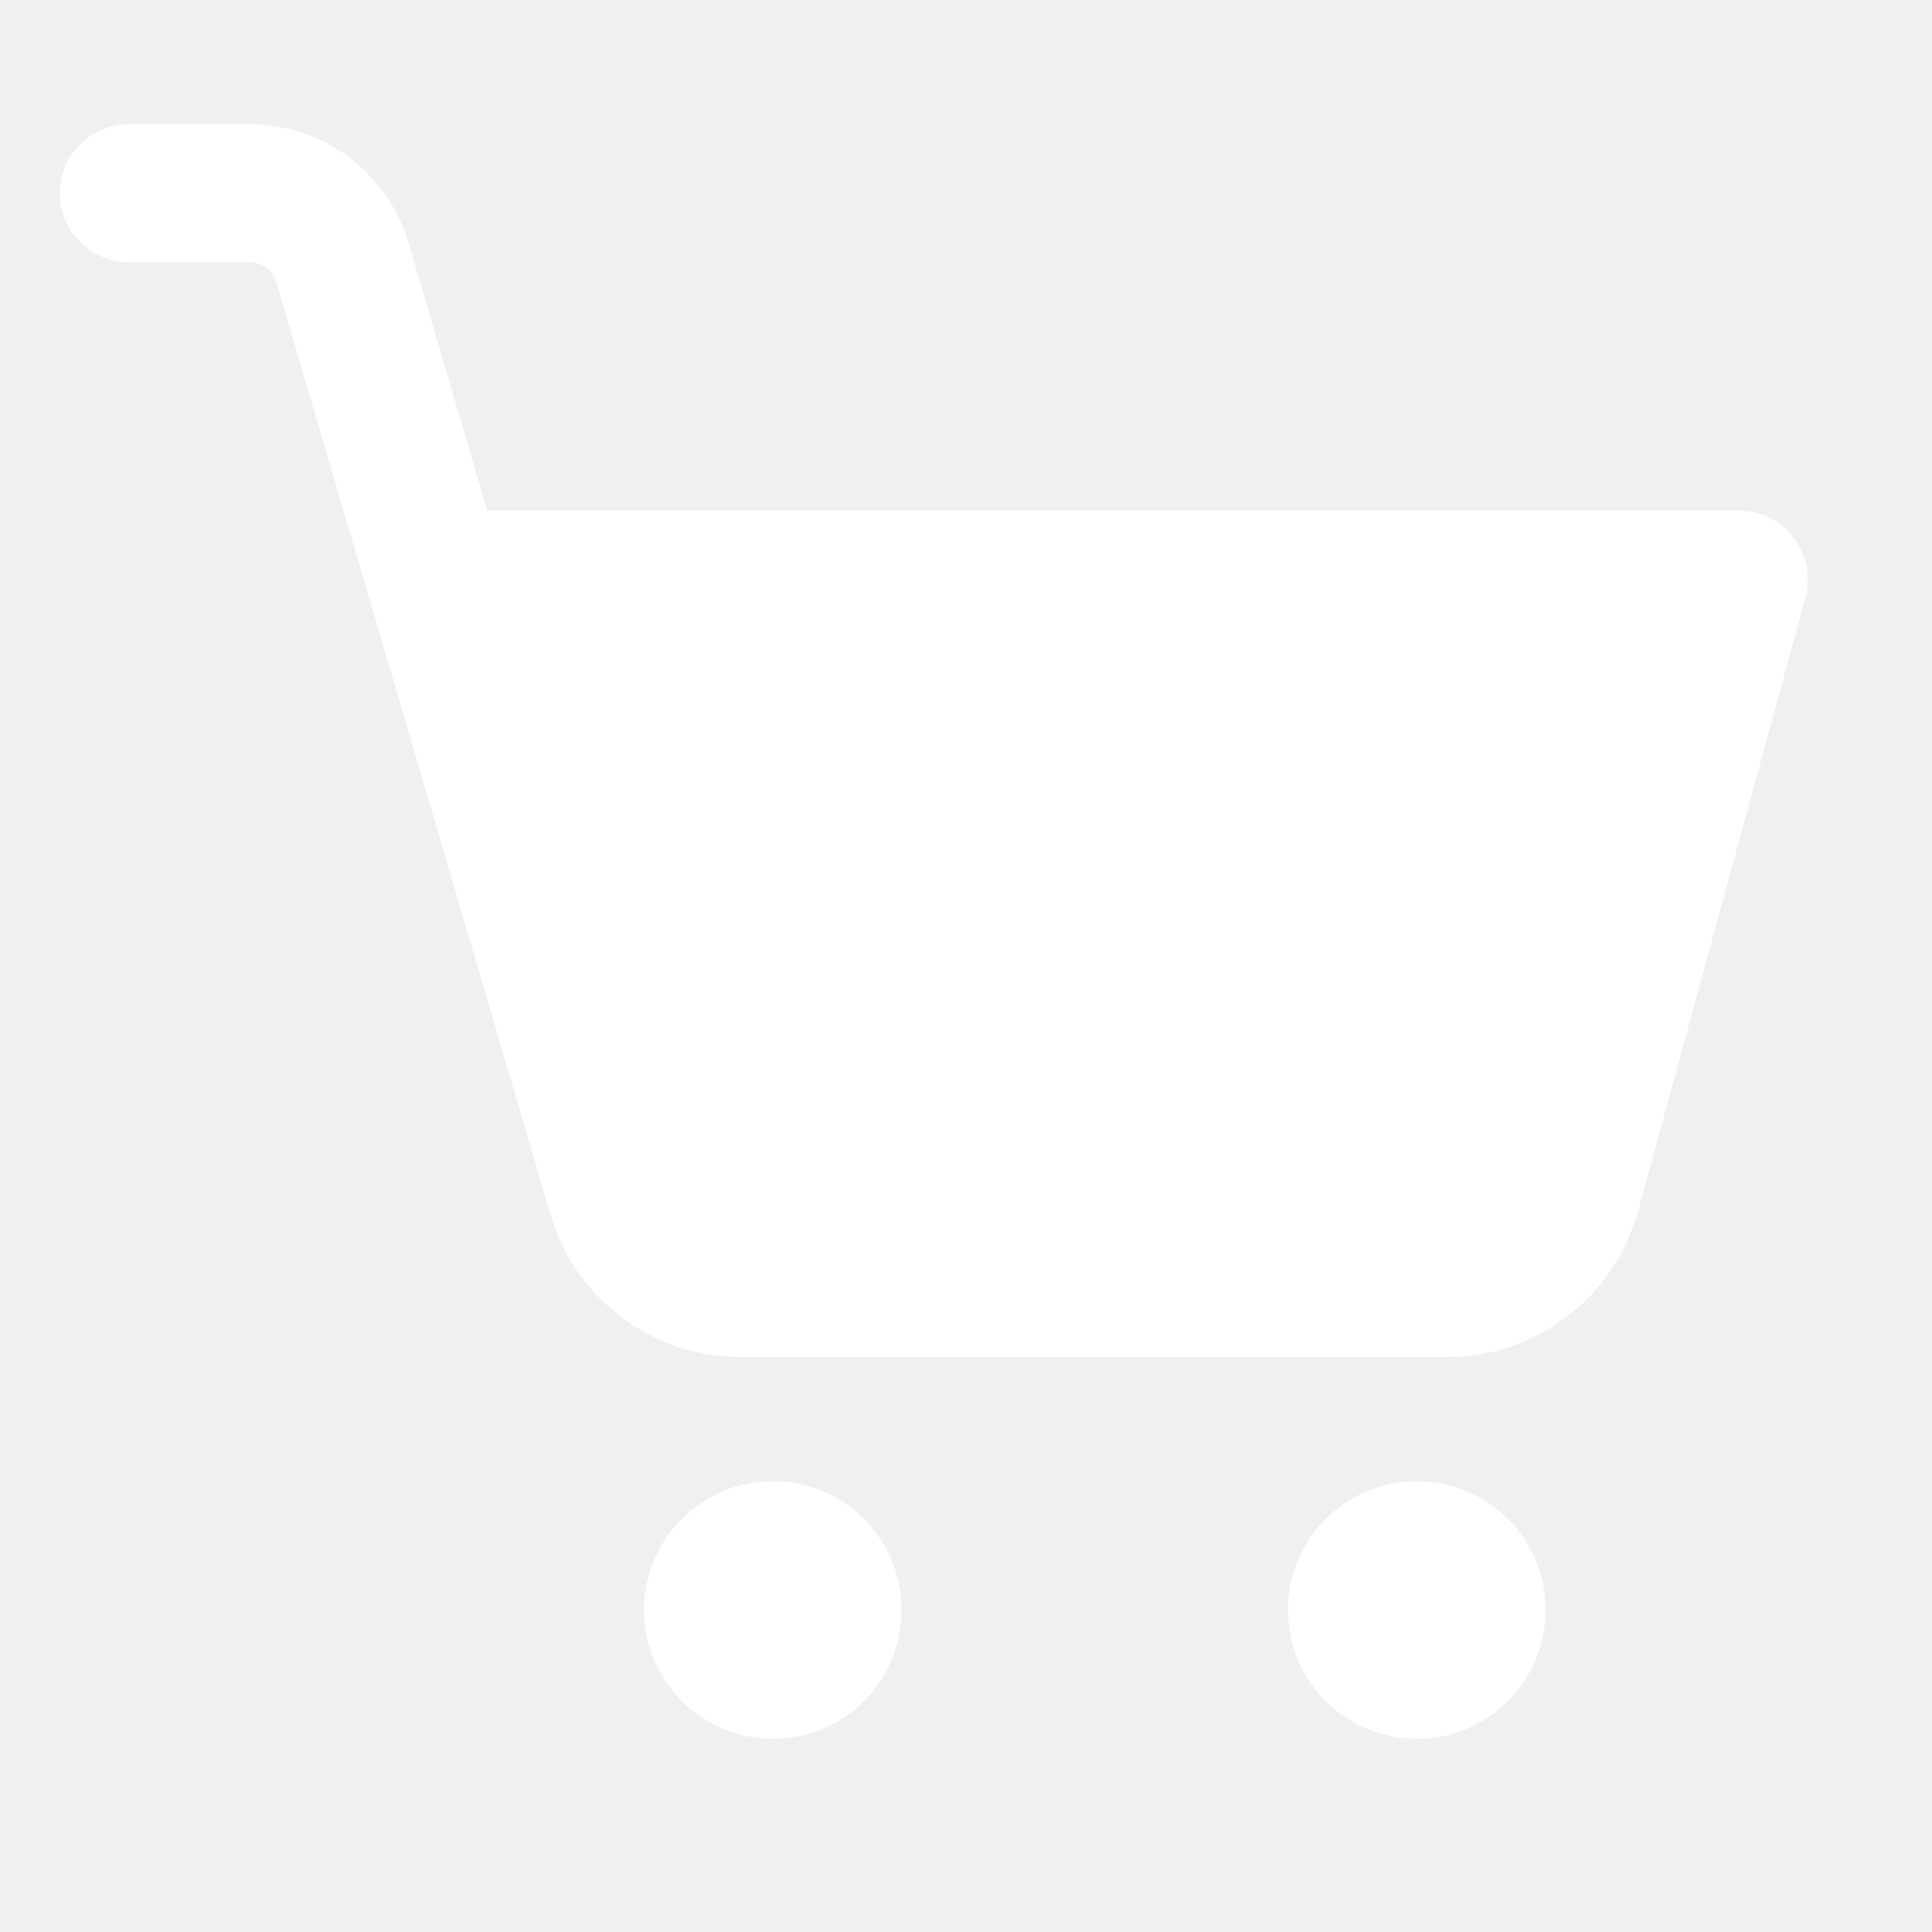
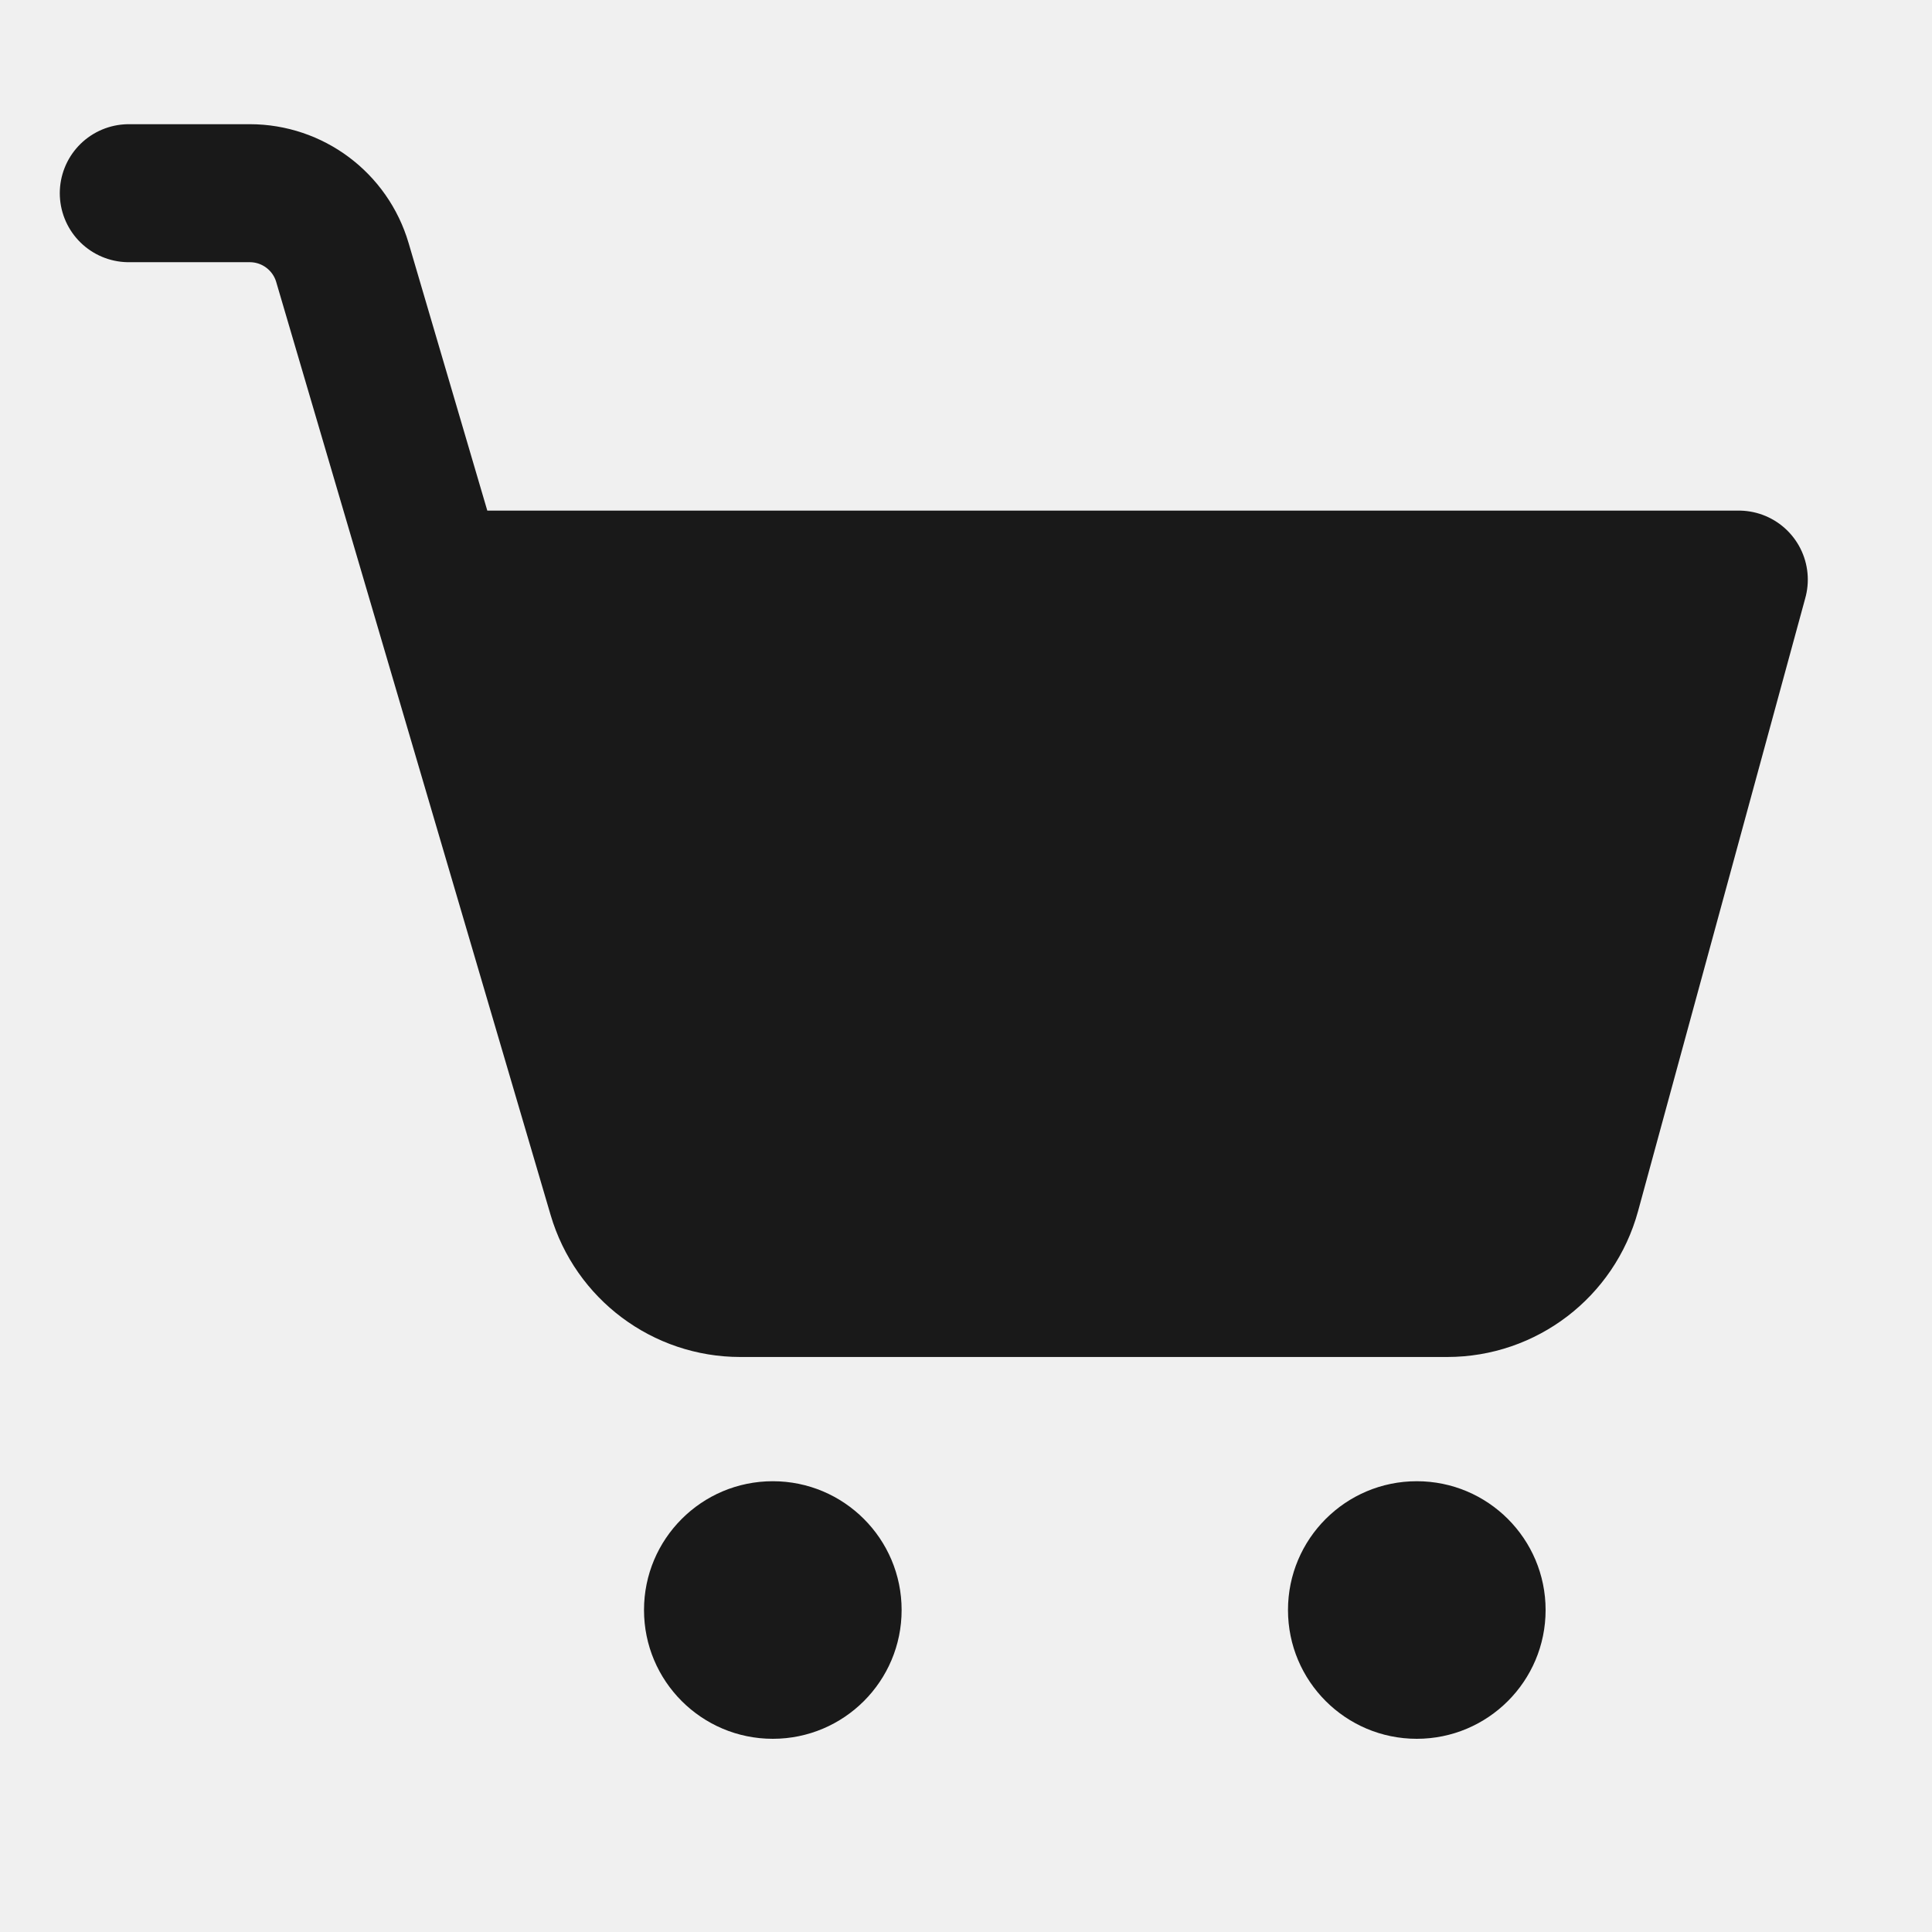
<svg xmlns="http://www.w3.org/2000/svg" width="56" height="56" viewBox="0 0 56 56" fill="none">
-   <path d="M41.066 50.4C43.128 50.4 44.8 48.729 44.8 46.667C44.8 44.605 43.128 42.934 41.066 42.934C39.005 42.934 37.333 44.605 37.333 46.667C37.333 48.729 39.005 50.4 41.066 50.4Z" fill="white" />
-   <path d="M22.4 50.4C24.462 50.4 26.134 48.729 26.134 46.667C26.134 44.605 24.462 42.934 22.4 42.934C20.338 42.934 18.667 44.605 18.667 46.667C18.667 48.729 20.338 50.4 22.4 50.4Z" fill="white" />
-   <path d="M17.879 34.654C18.346 36.241 19.803 37.333 21.459 37.333H41.948C43.632 37.333 45.106 36.206 45.55 34.581L50.4 16.8H41.067H12.628L17.879 34.654Z" fill="white" />
-   <path d="M3.733 5.6H7.239C8.48 5.6 9.574 6.417 9.925 7.61L12.628 16.8M12.628 16.8L17.879 34.654C18.346 36.241 19.803 37.333 21.459 37.333H41.948C43.632 37.333 45.106 36.206 45.55 34.581L50.4 16.8H41.067H12.628Z" stroke="white" stroke-width="4" stroke-miterlimit="10" stroke-linecap="round" stroke-linejoin="round" />
-   <path d="M29.474 16.801H42.933" stroke="white" stroke-width="2" stroke-miterlimit="10" stroke-linejoin="round" />
-   <path d="M13.066 16.801H29.866" stroke="white" stroke-width="2" stroke-miterlimit="10" stroke-linejoin="round" />
+   <path d="M41.066 50.4C43.128 50.4 44.8 48.729 44.8 46.667C44.8 44.605 43.128 42.934 41.066 42.934C39.005 42.934 37.333 44.605 37.333 46.667C37.333 48.729 39.005 50.4 41.066 50.4Z" fill="#191919" />
+   <path d="M22.4 50.4C24.462 50.4 26.134 48.729 26.134 46.667C26.134 44.605 24.462 42.934 22.4 42.934C20.338 42.934 18.667 44.605 18.667 46.667C18.667 48.729 20.338 50.4 22.4 50.4Z" fill="#191919" />
+   <path d="M17.879 34.654C18.346 36.241 19.803 37.333 21.459 37.333H41.948C43.632 37.333 45.106 36.206 45.55 34.581L50.4 16.8H41.067H12.628L17.879 34.654Z" fill="#191919" />
+   <path d="M3.733 5.6H7.239C8.48 5.6 9.574 6.417 9.925 7.61L12.628 16.8M12.628 16.8L17.879 34.654C18.346 36.241 19.803 37.333 21.459 37.333H41.948C43.632 37.333 45.106 36.206 45.55 34.581L50.4 16.8H41.067H12.628Z" stroke="#191919" stroke-width="4" stroke-miterlimit="10" stroke-linecap="round" stroke-linejoin="round" />
+   <path d="M29.474 16.801H42.933" stroke="#191919" stroke-width="2" stroke-miterlimit="10" stroke-linejoin="round" />
+   <path d="M13.066 16.801H29.866" stroke="#191919" stroke-width="2" stroke-miterlimit="10" stroke-linejoin="round" />
</svg>
